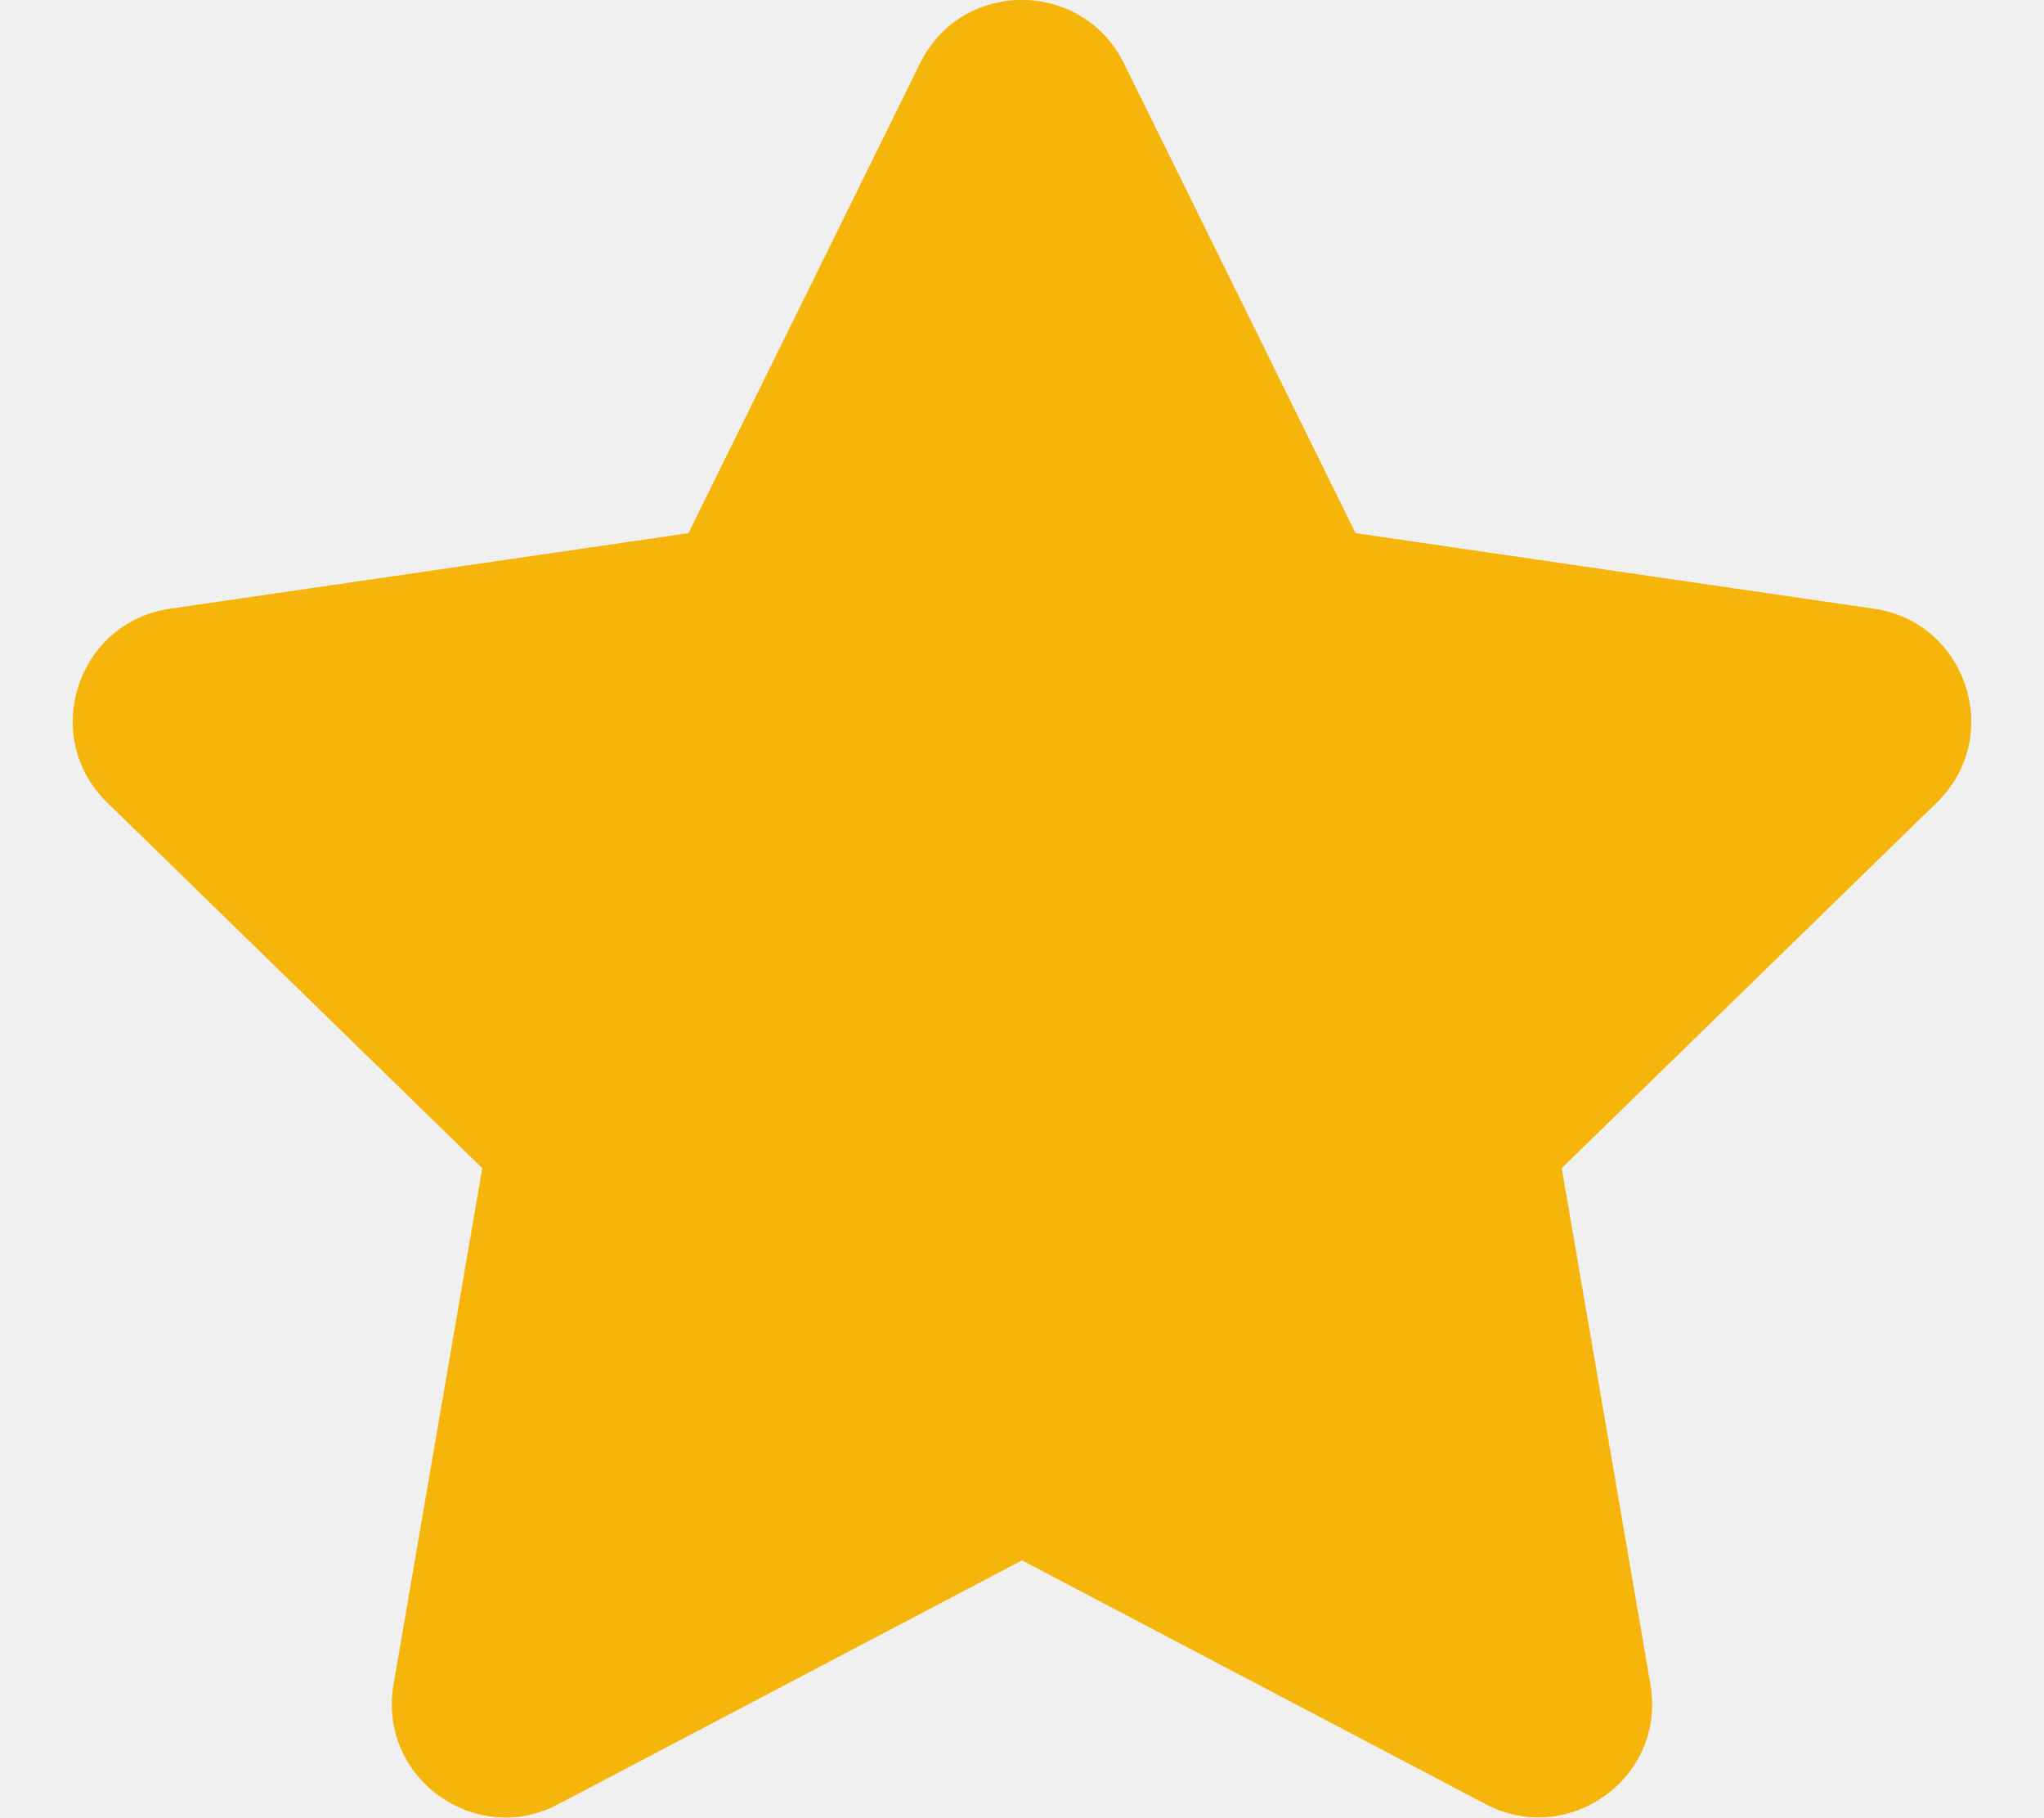
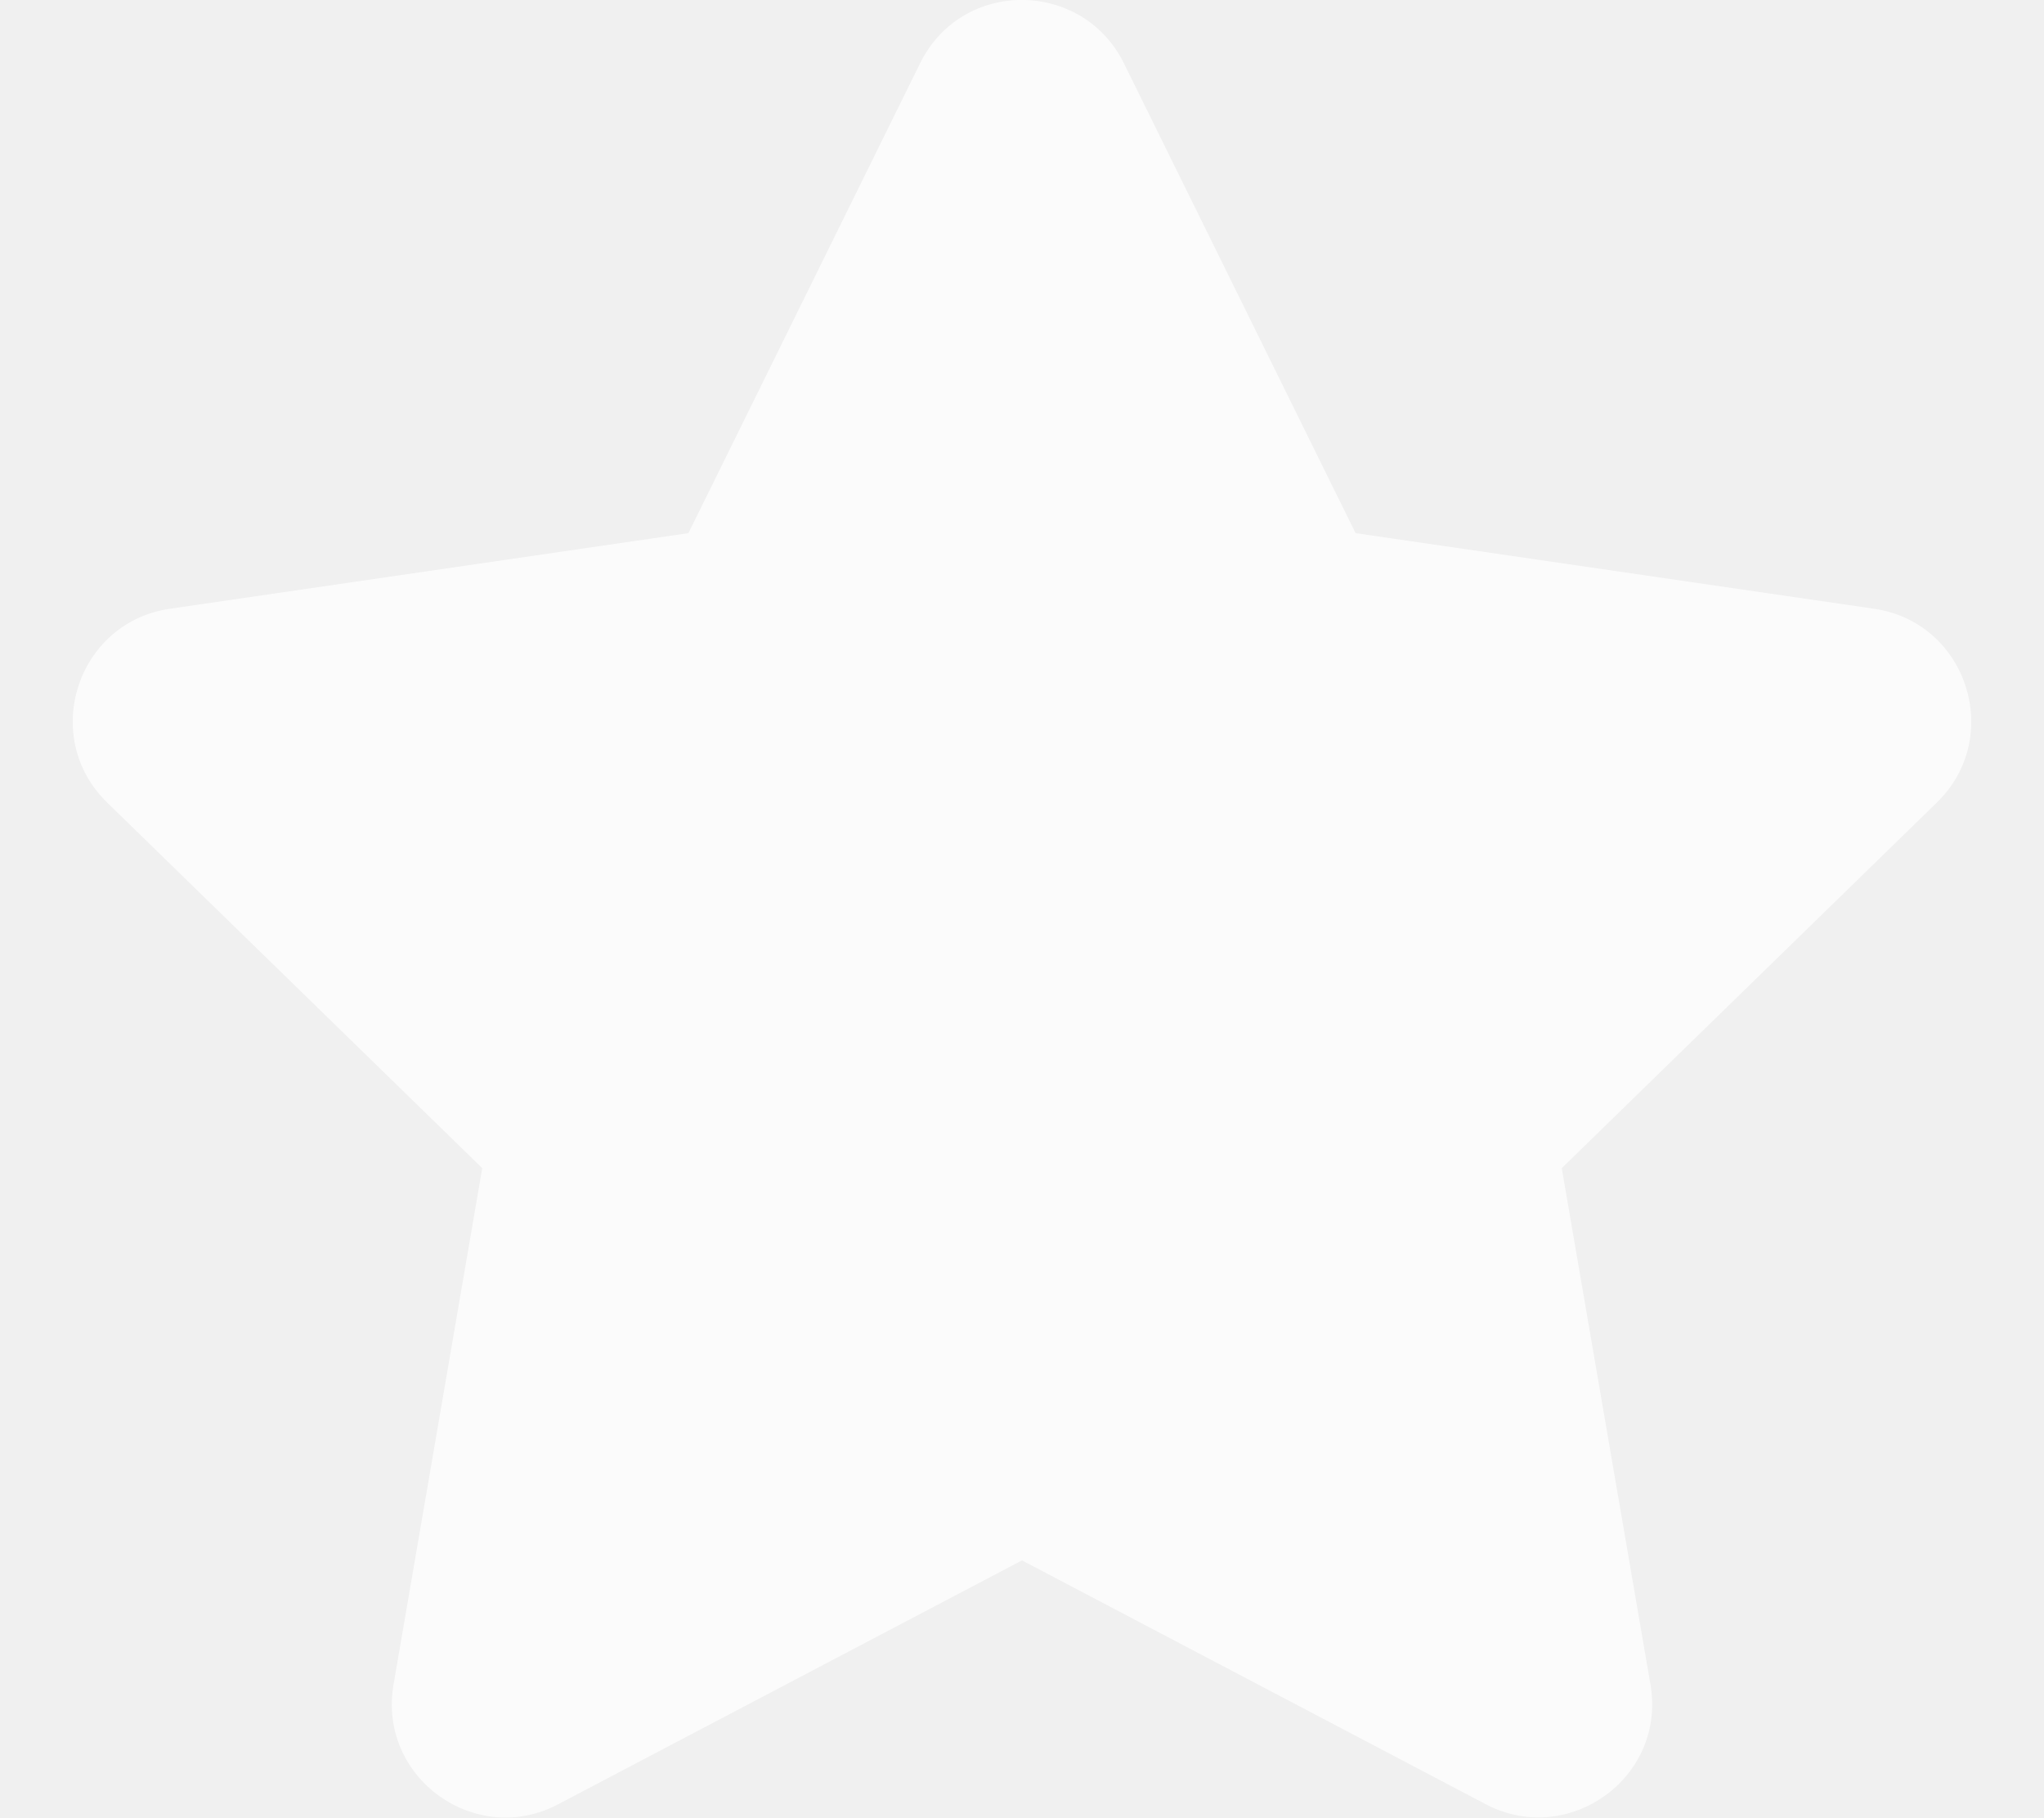
<svg xmlns="http://www.w3.org/2000/svg" viewBox="0 0 576 512">
-   <path d="M259.3 17.8L194 150.2 47.9 171.5c-26.2 3.8-36.7 36.1-17.7 54.6l105.7 103-25 145.5c-4.5 26.3 23.2 46 46.4 33.7L288 439.6l130.7 68.7c23.2 12.2 50.9-7.4 46.4-33.7l-25-145.5 105.7-103c19-18.5 8.5-50.8-17.7-54.6L382 150.2 316.7 17.8c-11.7-23.6-45.6-23.9-57.4 0z" fill="#F5B50A" />
+   <path d="M259.3 17.8L194 150.2 47.9 171.5c-26.2 3.8-36.7 36.1-17.7 54.6l105.7 103-25 145.5c-4.5 26.3 23.2 46 46.4 33.7L288 439.6l130.7 68.7c23.2 12.2 50.9-7.4 46.4-33.7l-25-145.5 105.7-103c19-18.5 8.5-50.8-17.7-54.6L382 150.2 316.7 17.8c-11.7-23.6-45.6-23.9-57.4 0z" fill="#FFF" opacity=".75" />
</svg>
